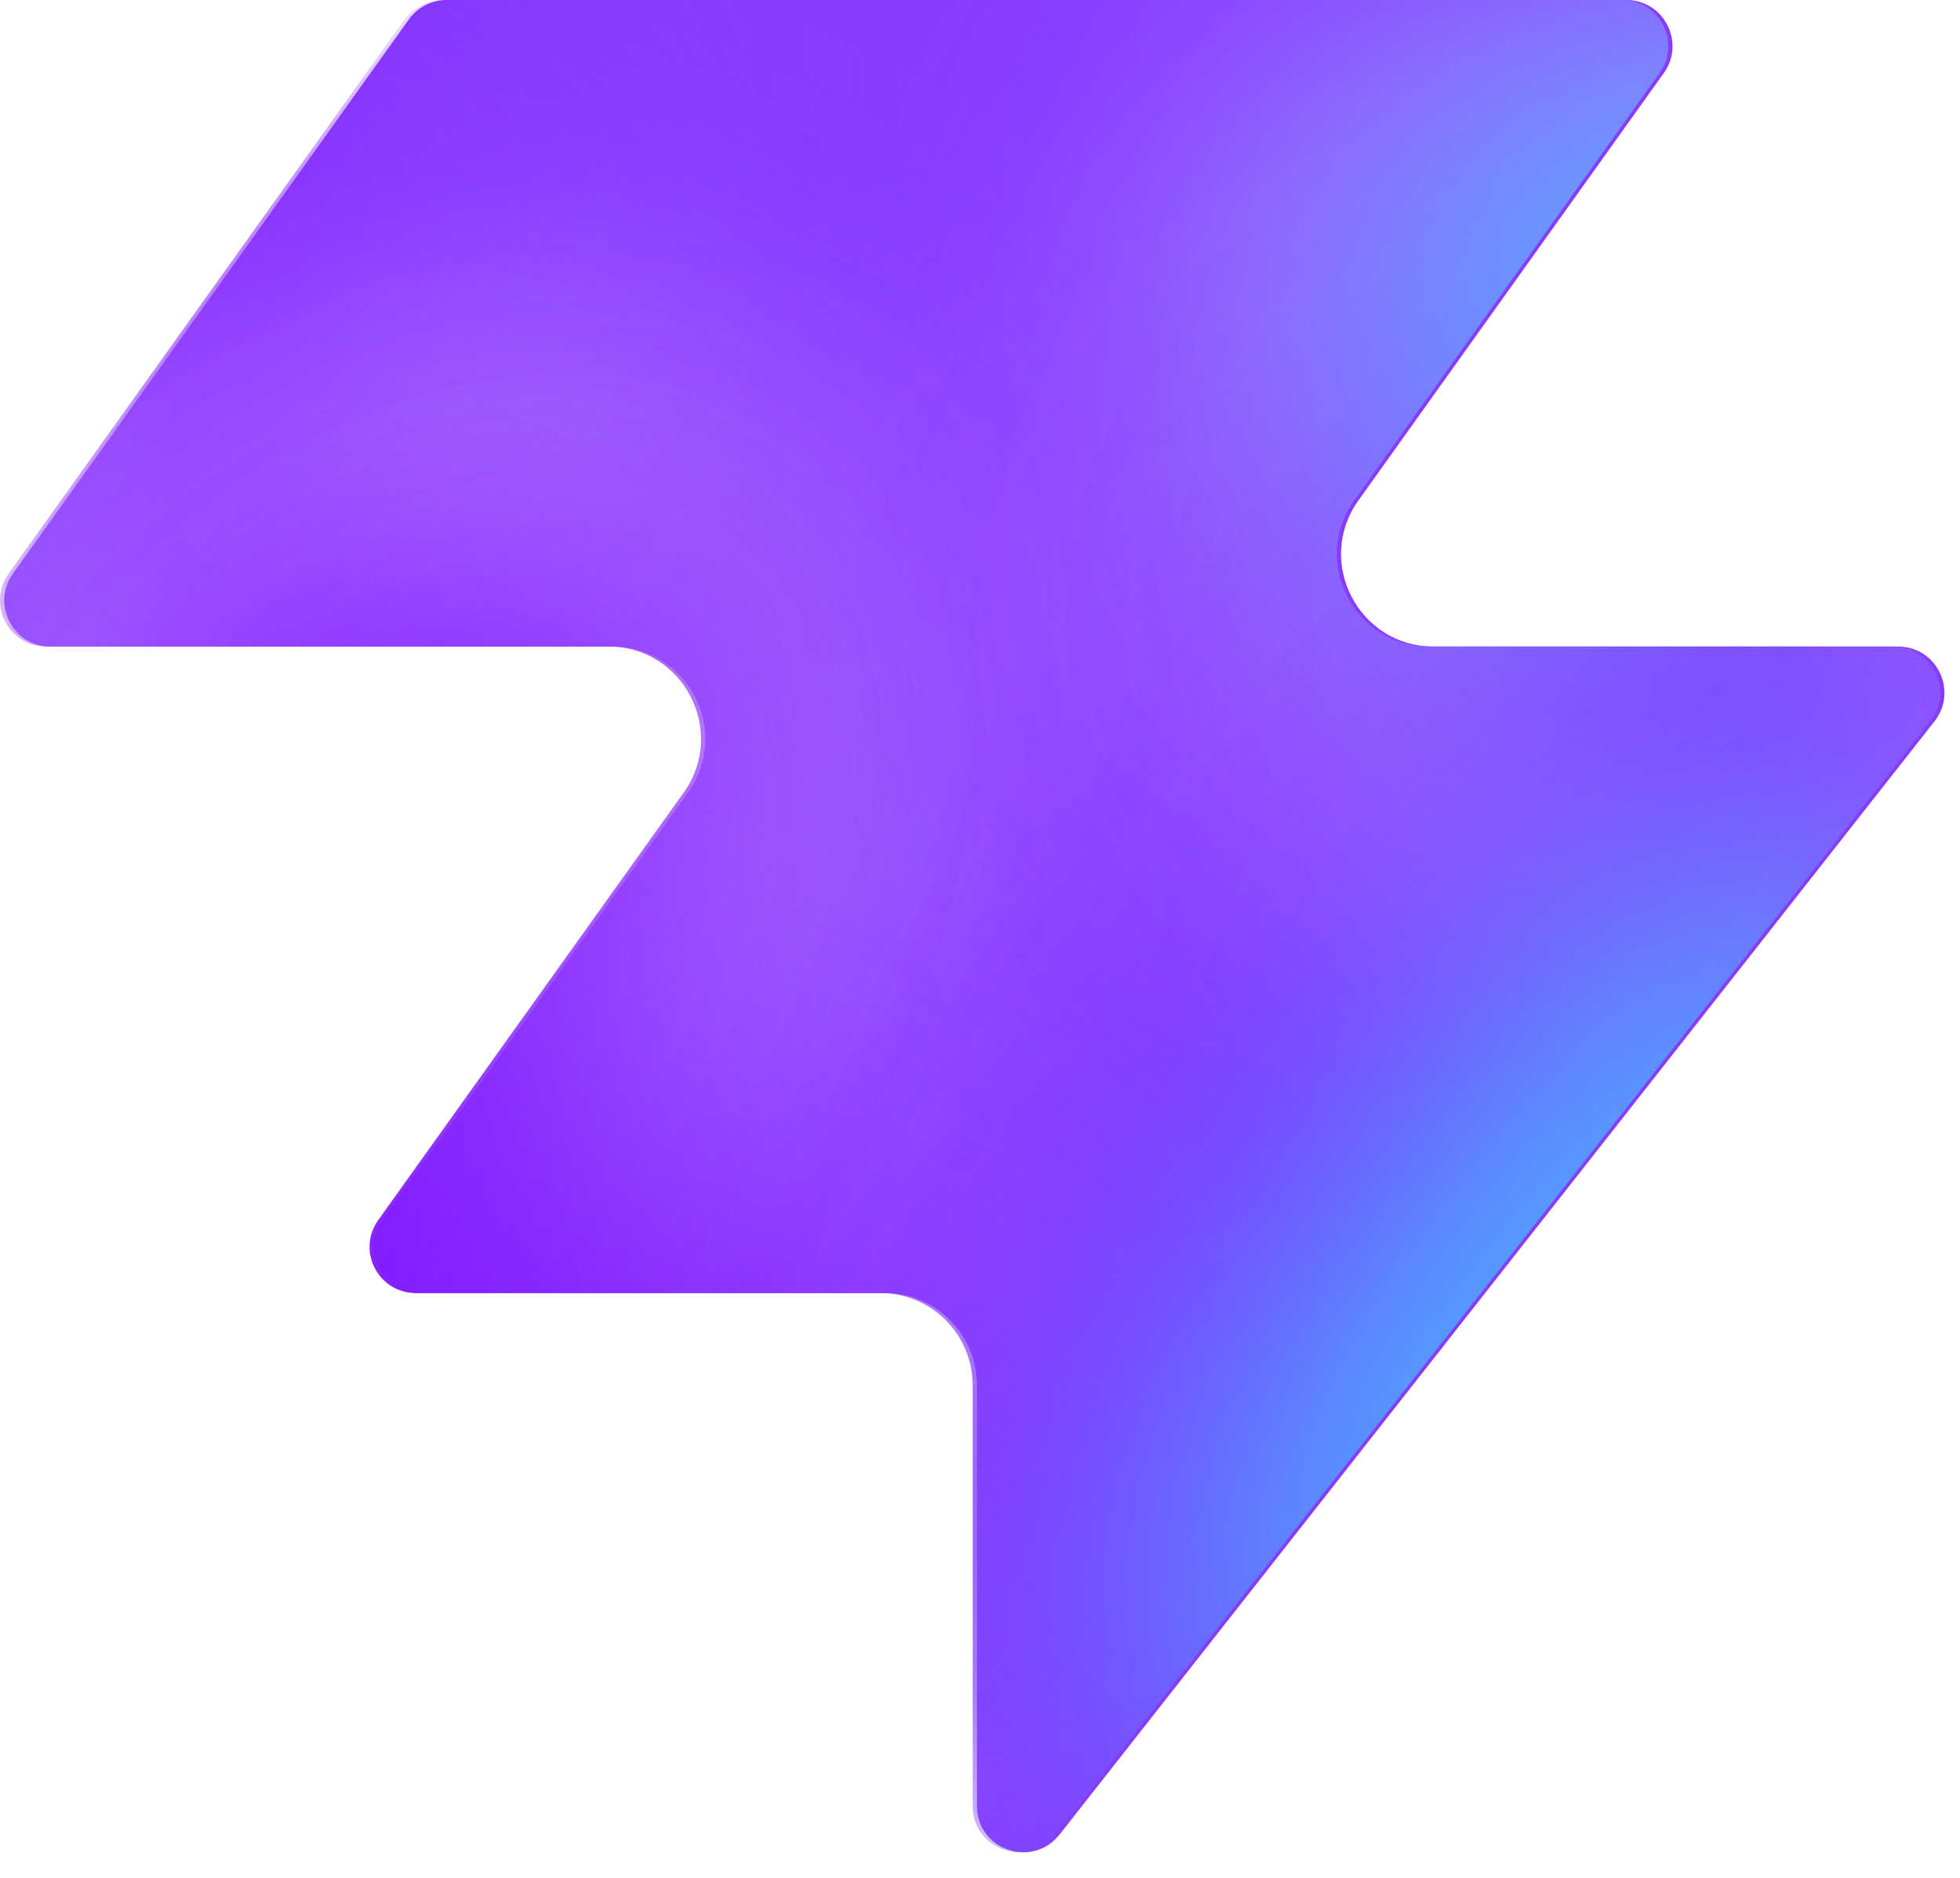
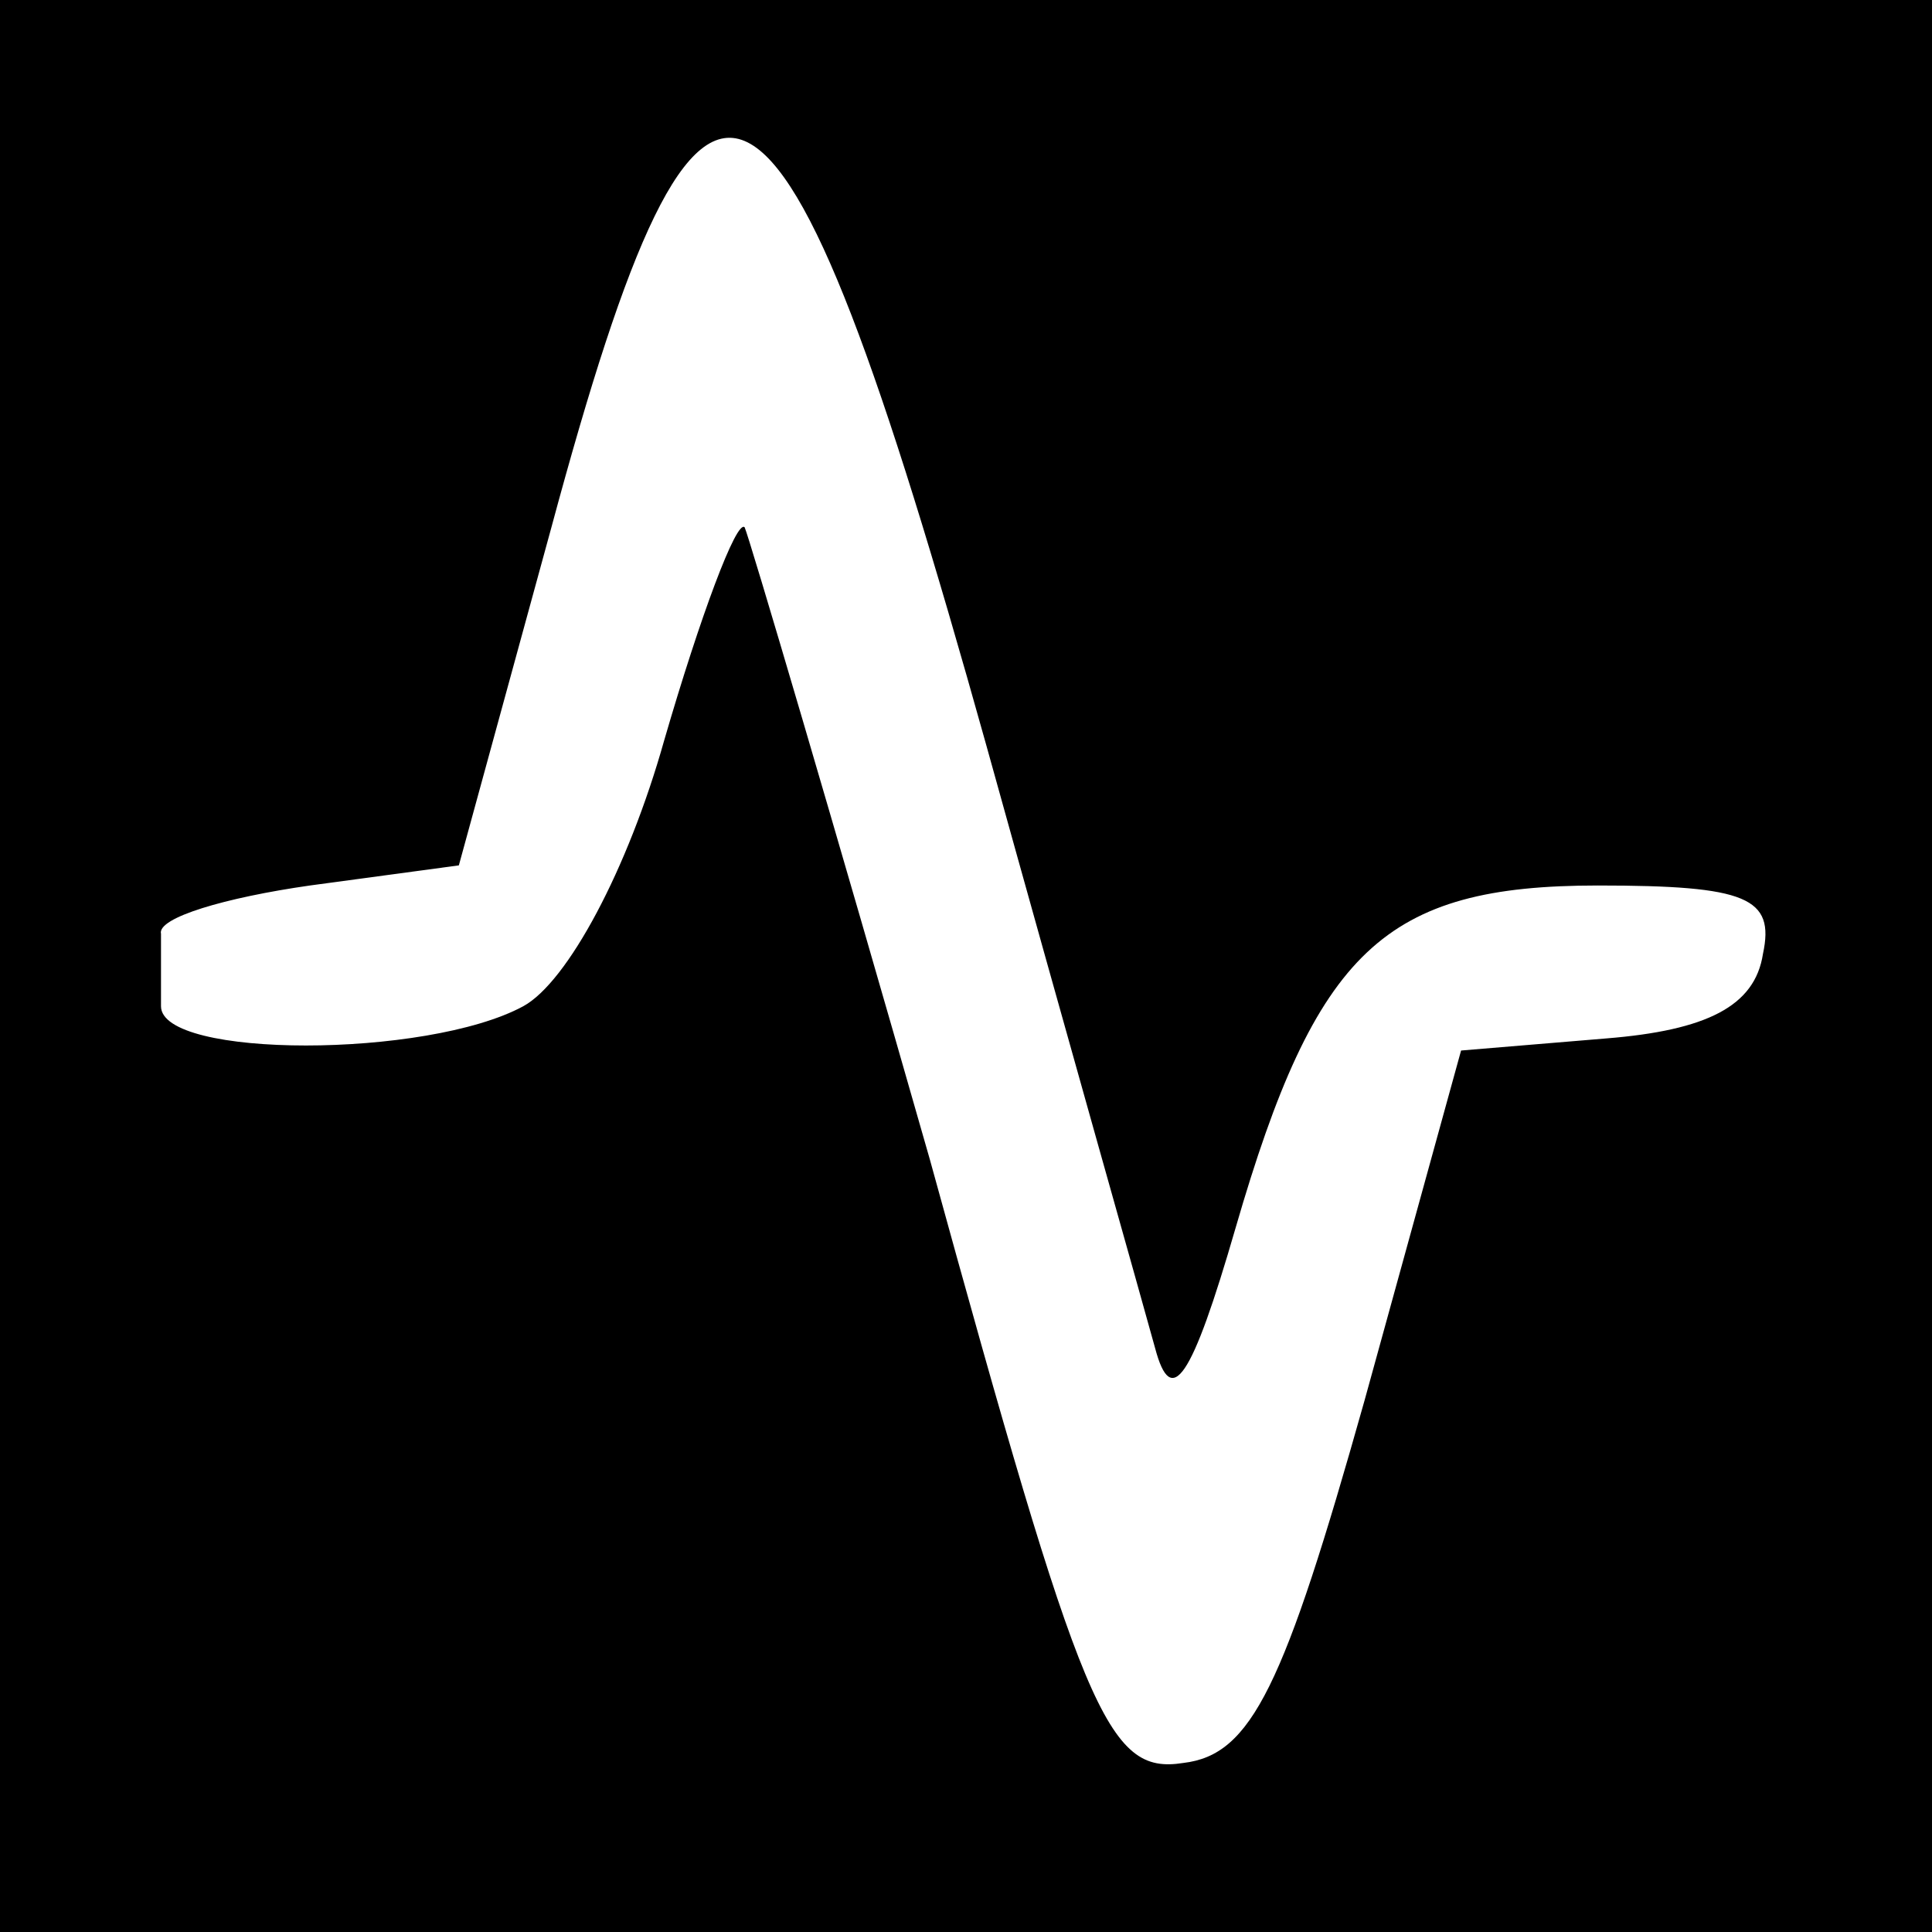
- <svg xmlns="http://www.w3.org/2000/svg" width="48" height="46" fill="none" viewBox="0 0 48 46">
-   <path fill="#863bff" d="M25.946 44.938c-.664.845-2.021.375-2.021-.698V33.937a2.26 2.26 0 0 0-2.262-2.262H10.287c-.92 0-1.456-1.04-.92-1.788l7.48-10.471c1.07-1.497 0-3.578-1.842-3.578H1.237c-.92 0-1.456-1.04-.92-1.788L10.013.474c.214-.297.556-.474.92-.474h28.894c.92 0 1.456 1.04.92 1.788l-7.48 10.471c-1.07 1.498 0 3.579 1.842 3.579h11.377c.943 0 1.473 1.088.89 1.83L25.947 44.94z" style="fill:#863bff;fill:color(display-p3 .525 .23 1);fill-opacity:1" />
-   <mask id="a" width="48" height="46" x="0" y="0" maskUnits="userSpaceOnUse" style="mask-type:alpha">
-     <path fill="#000" d="M25.842 44.938c-.664.844-2.021.375-2.021-.698V33.937a2.26 2.26 0 0 0-2.262-2.262H10.183c-.92 0-1.456-1.04-.92-1.788l7.48-10.471c1.07-1.498 0-3.579-1.842-3.579H1.133c-.92 0-1.456-1.04-.92-1.787L9.91.473c.214-.297.556-.474.92-.474h28.894c.92 0 1.456 1.04.92 1.788l-7.48 10.471c-1.07 1.498 0 3.578 1.842 3.578h11.377c.943 0 1.473 1.088.89 1.832L25.843 44.94z" style="fill:#000;fill-opacity:1" />
-   </mask>
-   <g mask="url(#a)">
-     <g filter="url(#b)">
-       <ellipse cx="5.508" cy="14.704" fill="#ede6ff" rx="5.508" ry="14.704" style="fill:#ede6ff;fill:color(display-p3 .927 .903 1);fill-opacity:1" transform="matrix(.00324 1 1 -.00324 -4.47 31.516)" />
-     </g>
-     <g filter="url(#c)">
-       <ellipse cx="10.399" cy="29.851" fill="#ede6ff" rx="10.399" ry="29.851" style="fill:#ede6ff;fill:color(display-p3 .927 .903 1);fill-opacity:1" transform="matrix(.00324 1 1 -.00324 -39.328 7.883)" />
-     </g>
-     <g filter="url(#d)">
-       <ellipse cx="5.508" cy="30.487" fill="#7e14ff" rx="5.508" ry="30.487" style="fill:#7e14ff;fill:color(display-p3 .492 .077 1);fill-opacity:1" transform="rotate(89.814 -25.913 -14.639)scale(1 -1)" />
-     </g>
-     <g filter="url(#e)">
-       <ellipse cx="5.508" cy="30.599" fill="#7e14ff" rx="5.508" ry="30.599" style="fill:#7e14ff;fill:color(display-p3 .492 .077 1);fill-opacity:1" transform="rotate(89.814 -32.644 -3.334)scale(1 -1)" />
-     </g>
-     <g filter="url(#f)">
-       <ellipse cx="5.508" cy="30.599" fill="#7e14ff" rx="5.508" ry="30.599" style="fill:#7e14ff;fill:color(display-p3 .492 .077 1);fill-opacity:1" transform="matrix(.00324 1 1 -.00324 -34.34 30.47)" />
-     </g>
-     <g filter="url(#g)">
-       <ellipse cx="14.072" cy="22.078" fill="#ede6ff" rx="14.072" ry="22.078" style="fill:#ede6ff;fill:color(display-p3 .927 .903 1);fill-opacity:1" transform="rotate(93.35 24.506 48.493)scale(-1 1)" />
-     </g>
-     <g filter="url(#h)">
-       <ellipse cx="3.47" cy="21.501" fill="#7e14ff" rx="3.47" ry="21.501" style="fill:#7e14ff;fill:color(display-p3 .492 .077 1);fill-opacity:1" transform="rotate(89.009 28.708 47.59)scale(-1 1)" />
-     </g>
-     <g filter="url(#i)">
-       <ellipse cx="3.47" cy="21.501" fill="#7e14ff" rx="3.47" ry="21.501" style="fill:#7e14ff;fill:color(display-p3 .492 .077 1);fill-opacity:1" transform="rotate(89.009 28.708 47.59)scale(-1 1)" />
-     </g>
-     <g filter="url(#j)">
-       <ellipse cx=".387" cy="8.972" fill="#7e14ff" rx="4.407" ry="29.108" style="fill:#7e14ff;fill:color(display-p3 .492 .077 1);fill-opacity:1" transform="rotate(39.51 .387 8.972)" />
-     </g>
-     <g filter="url(#k)">
-       <ellipse cx="47.523" cy="-6.092" fill="#7e14ff" rx="4.407" ry="29.108" style="fill:#7e14ff;fill:color(display-p3 .492 .077 1);fill-opacity:1" transform="rotate(37.892 47.523 -6.092)" />
-     </g>
-     <g filter="url(#l)">
-       <ellipse cx="41.412" cy="6.333" fill="#47bfff" rx="5.971" ry="9.665" style="fill:#47bfff;fill:color(display-p3 .28 .748 1);fill-opacity:1" transform="rotate(37.892 41.412 6.333)" />
-     </g>
-     <g filter="url(#m)">
-       <ellipse cx="-1.879" cy="38.332" fill="#7e14ff" rx="4.407" ry="29.108" style="fill:#7e14ff;fill:color(display-p3 .492 .077 1);fill-opacity:1" transform="rotate(37.892 -1.88 38.332)" />
-     </g>
-     <g filter="url(#n)">
-       <ellipse cx="-1.879" cy="38.332" fill="#7e14ff" rx="4.407" ry="29.108" style="fill:#7e14ff;fill:color(display-p3 .492 .077 1);fill-opacity:1" transform="rotate(37.892 -1.88 38.332)" />
-     </g>
-     <g filter="url(#o)">
-       <ellipse cx="35.651" cy="29.907" fill="#7e14ff" rx="4.407" ry="29.108" style="fill:#7e14ff;fill:color(display-p3 .492 .077 1);fill-opacity:1" transform="rotate(37.892 35.651 29.907)" />
-     </g>
-     <g filter="url(#p)">
-       <ellipse cx="38.418" cy="32.4" fill="#47bfff" rx="5.971" ry="15.297" style="fill:#47bfff;fill:color(display-p3 .28 .748 1);fill-opacity:1" transform="rotate(37.892 38.418 32.4)" />
-     </g>
+ <svg xmlns="http://www.w3.org/2000/svg" version="1.0" width="48pt" height="48pt" viewBox="0 0 48 48" preserveAspectRatio="xMidYMid meet">
+   <g transform="translate(0,48) scale(0.1,-0.1)" fill="#000000" stroke="none">
+     <path d="M0 240 l0 -240 240 0 240 0 0 240 0 240 -240 0 -240 0 0 -240z m245 55 c20 -72 39 -139 42 -150 4 -15 9 -8 20 30 20 69 37 85 90 85 37 0 44 -3 41 -17 -2 -13 -14 -19 -39 -21 l-36 -3 -24 -87 c-20 -71 -28 -88 -45 -90 -19 -3 -25 12 -63 150 -24 84 -45 155 -46 157 -2 2 -11 -22 -20 -53 -9 -32 -24 -60 -35 -66 -24 -13 -90 -13 -90 0 0 6 0 13 0 18 -1 4 16 9 37 12 l37 5 23 84 c38 141 56 132 108 -54z" />
  </g>
-   <defs>
-     <filter id="b" width="60.045" height="41.654" x="-19.77" y="16.149" color-interpolation-filters="sRGB" filterUnits="userSpaceOnUse">
-       <feFlood flood-opacity="0" result="BackgroundImageFix" />
-       <feBlend in="SourceGraphic" in2="BackgroundImageFix" result="shape" />
-       <feGaussianBlur result="effect1_foregroundBlur_2002_17158" stdDeviation="7.659" />
-     </filter>
-     <filter id="c" width="90.34" height="51.437" x="-54.613" y="-7.533" color-interpolation-filters="sRGB" filterUnits="userSpaceOnUse">
-       <feFlood flood-opacity="0" result="BackgroundImageFix" />
-       <feBlend in="SourceGraphic" in2="BackgroundImageFix" result="shape" />
-       <feGaussianBlur result="effect1_foregroundBlur_2002_17158" stdDeviation="7.659" />
-     </filter>
-     <filter id="d" width="79.355" height="29.4" x="-49.64" y="2.03" color-interpolation-filters="sRGB" filterUnits="userSpaceOnUse">
-       <feFlood flood-opacity="0" result="BackgroundImageFix" />
-       <feBlend in="SourceGraphic" in2="BackgroundImageFix" result="shape" />
-       <feGaussianBlur result="effect1_foregroundBlur_2002_17158" stdDeviation="4.596" />
-     </filter>
-     <filter id="e" width="79.579" height="29.4" x="-45.045" y="20.029" color-interpolation-filters="sRGB" filterUnits="userSpaceOnUse">
-       <feFlood flood-opacity="0" result="BackgroundImageFix" />
-       <feBlend in="SourceGraphic" in2="BackgroundImageFix" result="shape" />
-       <feGaussianBlur result="effect1_foregroundBlur_2002_17158" stdDeviation="4.596" />
-     </filter>
-     <filter id="f" width="79.579" height="29.4" x="-43.513" y="21.178" color-interpolation-filters="sRGB" filterUnits="userSpaceOnUse">
-       <feFlood flood-opacity="0" result="BackgroundImageFix" />
-       <feBlend in="SourceGraphic" in2="BackgroundImageFix" result="shape" />
-       <feGaussianBlur result="effect1_foregroundBlur_2002_17158" stdDeviation="4.596" />
-     </filter>
-     <filter id="g" width="74.749" height="58.852" x="15.756" y="-17.901" color-interpolation-filters="sRGB" filterUnits="userSpaceOnUse">
-       <feFlood flood-opacity="0" result="BackgroundImageFix" />
-       <feBlend in="SourceGraphic" in2="BackgroundImageFix" result="shape" />
-       <feGaussianBlur result="effect1_foregroundBlur_2002_17158" stdDeviation="7.659" />
-     </filter>
-     <filter id="h" width="61.377" height="25.362" x="23.548" y="2.284" color-interpolation-filters="sRGB" filterUnits="userSpaceOnUse">
-       <feFlood flood-opacity="0" result="BackgroundImageFix" />
-       <feBlend in="SourceGraphic" in2="BackgroundImageFix" result="shape" />
-       <feGaussianBlur result="effect1_foregroundBlur_2002_17158" stdDeviation="4.596" />
-     </filter>
-     <filter id="i" width="61.377" height="25.362" x="23.548" y="2.284" color-interpolation-filters="sRGB" filterUnits="userSpaceOnUse">
-       <feFlood flood-opacity="0" result="BackgroundImageFix" />
-       <feBlend in="SourceGraphic" in2="BackgroundImageFix" result="shape" />
-       <feGaussianBlur result="effect1_foregroundBlur_2002_17158" stdDeviation="4.596" />
-     </filter>
-     <filter id="j" width="56.045" height="63.649" x="-27.636" y="-22.853" color-interpolation-filters="sRGB" filterUnits="userSpaceOnUse">
-       <feFlood flood-opacity="0" result="BackgroundImageFix" />
-       <feBlend in="SourceGraphic" in2="BackgroundImageFix" result="shape" />
-       <feGaussianBlur result="effect1_foregroundBlur_2002_17158" stdDeviation="4.596" />
-     </filter>
-     <filter id="k" width="54.814" height="64.646" x="20.116" y="-38.415" color-interpolation-filters="sRGB" filterUnits="userSpaceOnUse">
-       <feFlood flood-opacity="0" result="BackgroundImageFix" />
-       <feBlend in="SourceGraphic" in2="BackgroundImageFix" result="shape" />
-       <feGaussianBlur result="effect1_foregroundBlur_2002_17158" stdDeviation="4.596" />
-     </filter>
-     <filter id="l" width="33.541" height="35.313" x="24.641" y="-11.323" color-interpolation-filters="sRGB" filterUnits="userSpaceOnUse">
-       <feFlood flood-opacity="0" result="BackgroundImageFix" />
-       <feBlend in="SourceGraphic" in2="BackgroundImageFix" result="shape" />
-       <feGaussianBlur result="effect1_foregroundBlur_2002_17158" stdDeviation="4.596" />
-     </filter>
-     <filter id="m" width="54.814" height="64.646" x="-29.286" y="6.009" color-interpolation-filters="sRGB" filterUnits="userSpaceOnUse">
-       <feFlood flood-opacity="0" result="BackgroundImageFix" />
-       <feBlend in="SourceGraphic" in2="BackgroundImageFix" result="shape" />
-       <feGaussianBlur result="effect1_foregroundBlur_2002_17158" stdDeviation="4.596" />
-     </filter>
-     <filter id="n" width="54.814" height="64.646" x="-29.286" y="6.009" color-interpolation-filters="sRGB" filterUnits="userSpaceOnUse">
-       <feFlood flood-opacity="0" result="BackgroundImageFix" />
-       <feBlend in="SourceGraphic" in2="BackgroundImageFix" result="shape" />
-       <feGaussianBlur result="effect1_foregroundBlur_2002_17158" stdDeviation="4.596" />
-     </filter>
-     <filter id="o" width="54.814" height="64.646" x="8.244" y="-2.416" color-interpolation-filters="sRGB" filterUnits="userSpaceOnUse">
-       <feFlood flood-opacity="0" result="BackgroundImageFix" />
-       <feBlend in="SourceGraphic" in2="BackgroundImageFix" result="shape" />
-       <feGaussianBlur result="effect1_foregroundBlur_2002_17158" stdDeviation="4.596" />
-     </filter>
-     <filter id="p" width="39.409" height="43.623" x="18.713" y="10.588" color-interpolation-filters="sRGB" filterUnits="userSpaceOnUse">
-       <feFlood flood-opacity="0" result="BackgroundImageFix" />
-       <feBlend in="SourceGraphic" in2="BackgroundImageFix" result="shape" />
-       <feGaussianBlur result="effect1_foregroundBlur_2002_17158" stdDeviation="4.596" />
-     </filter>
-   </defs>
</svg>
